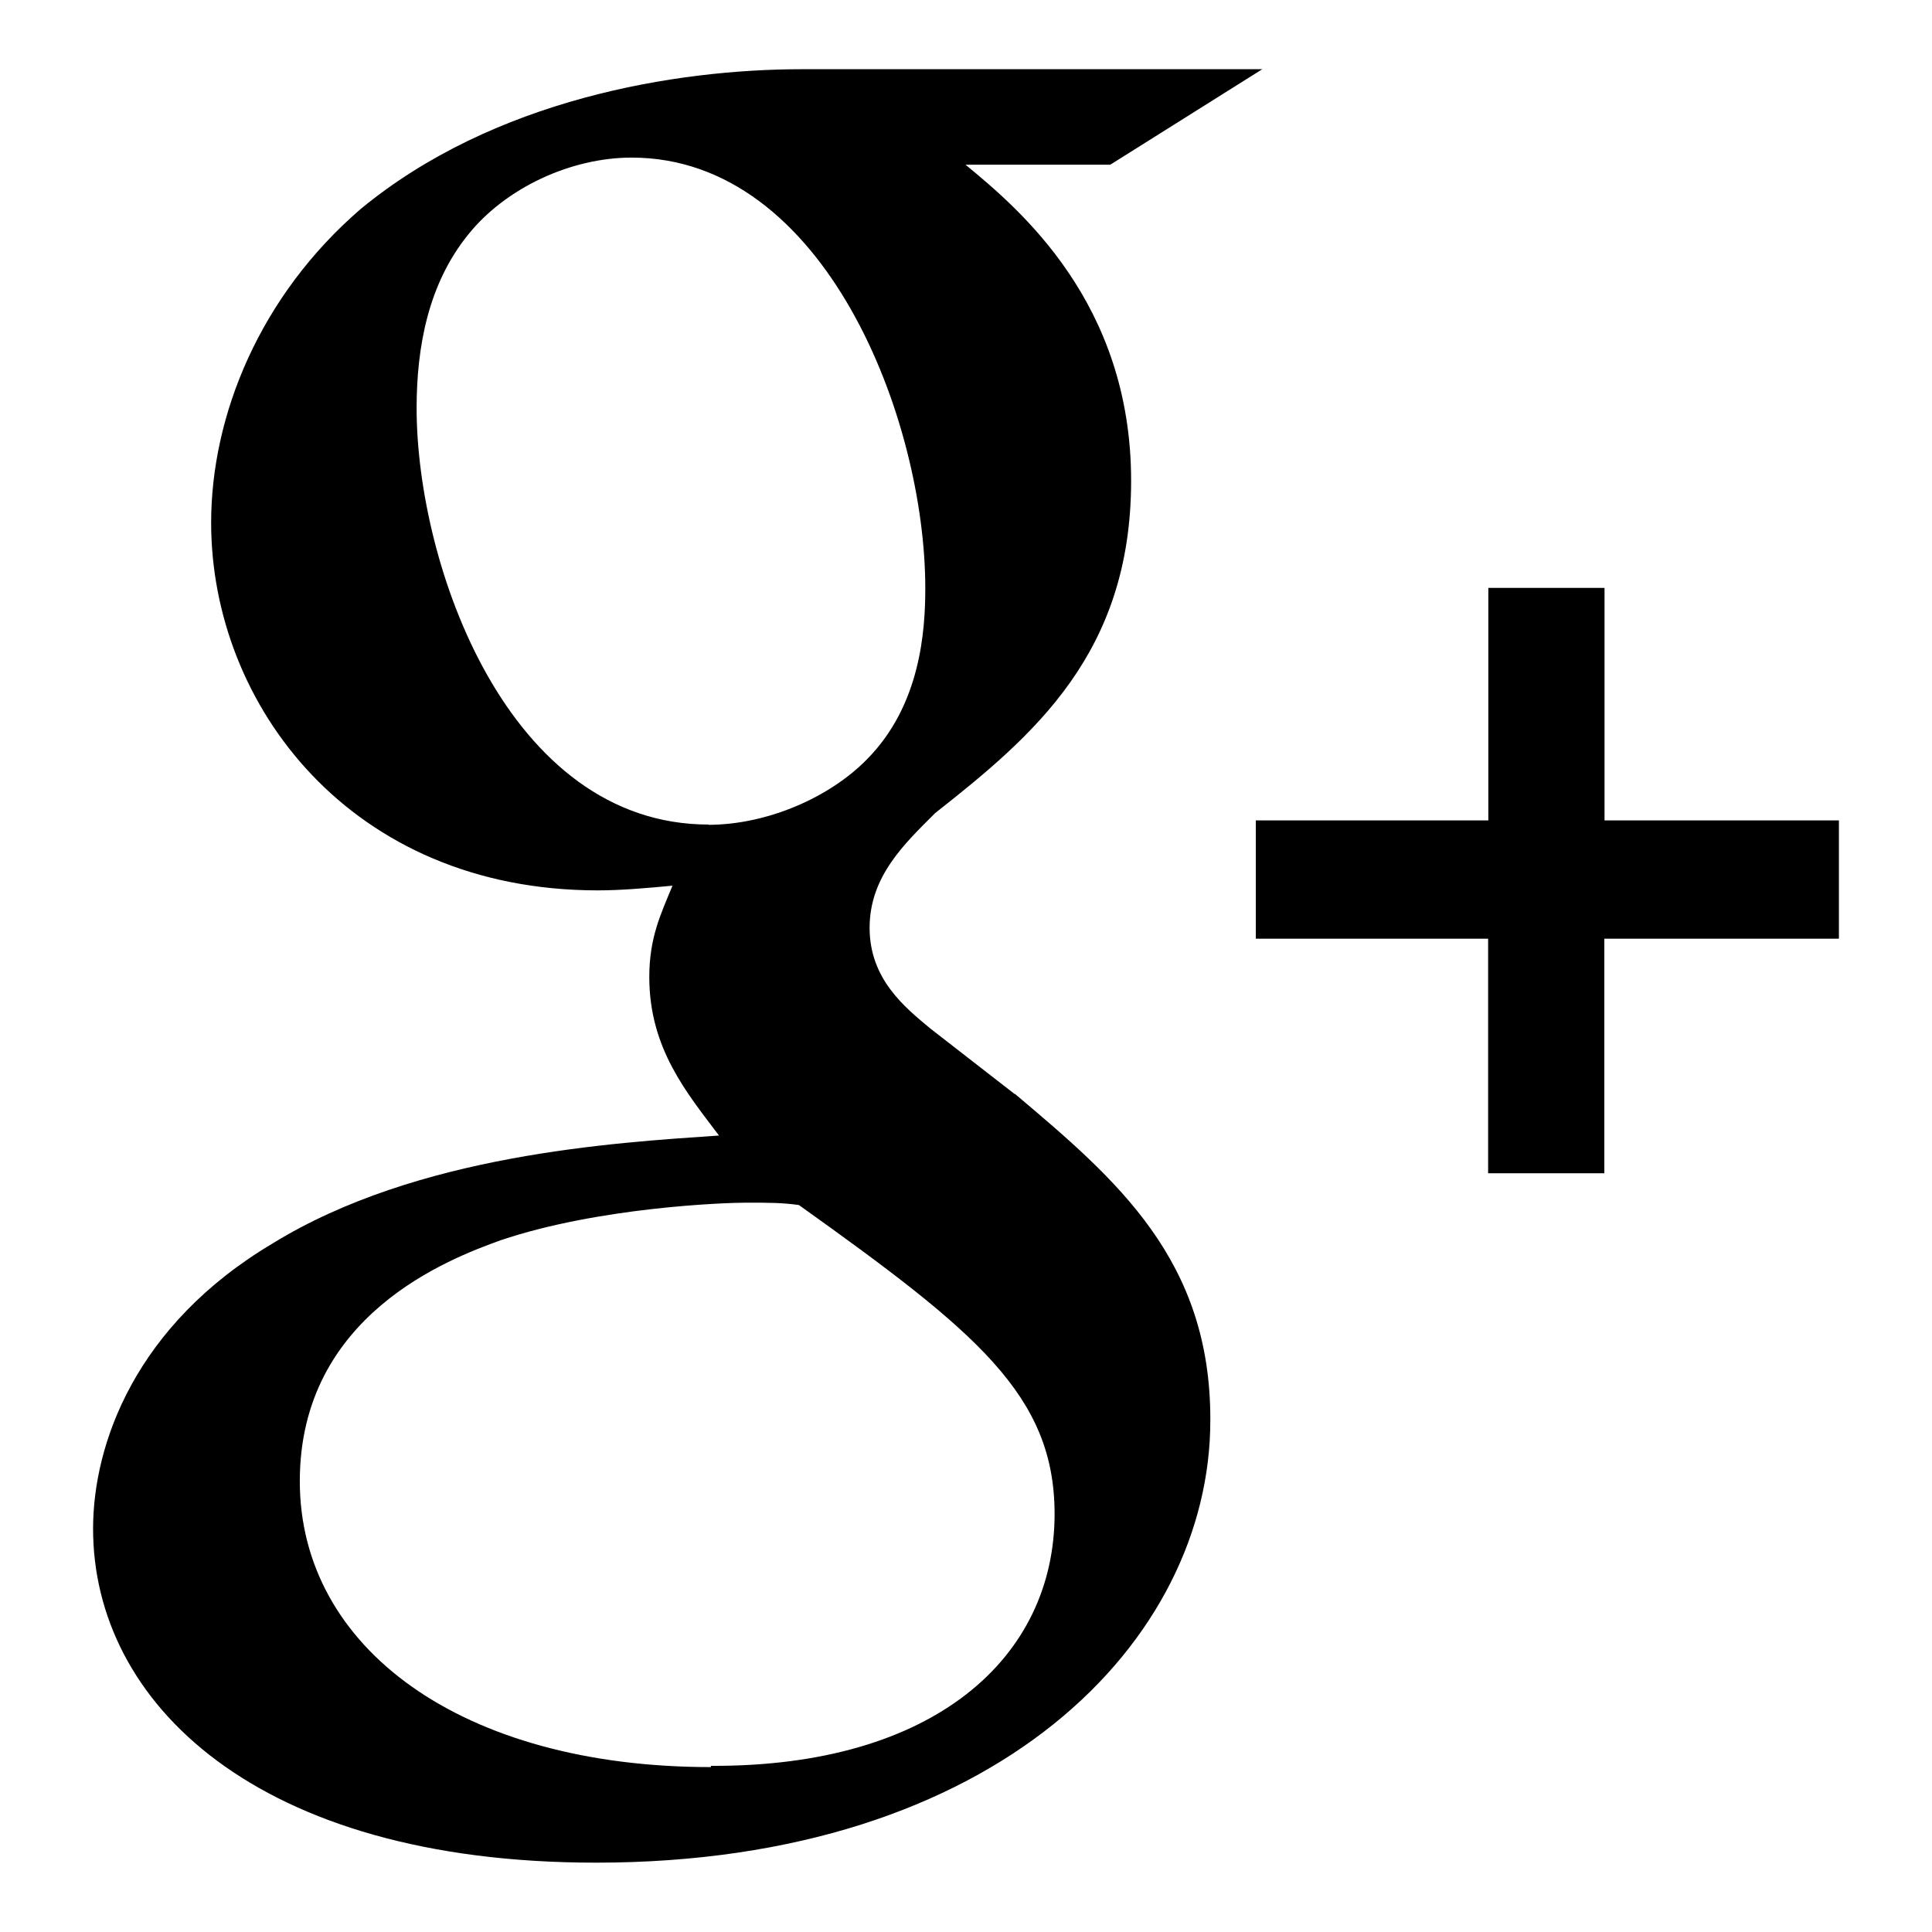
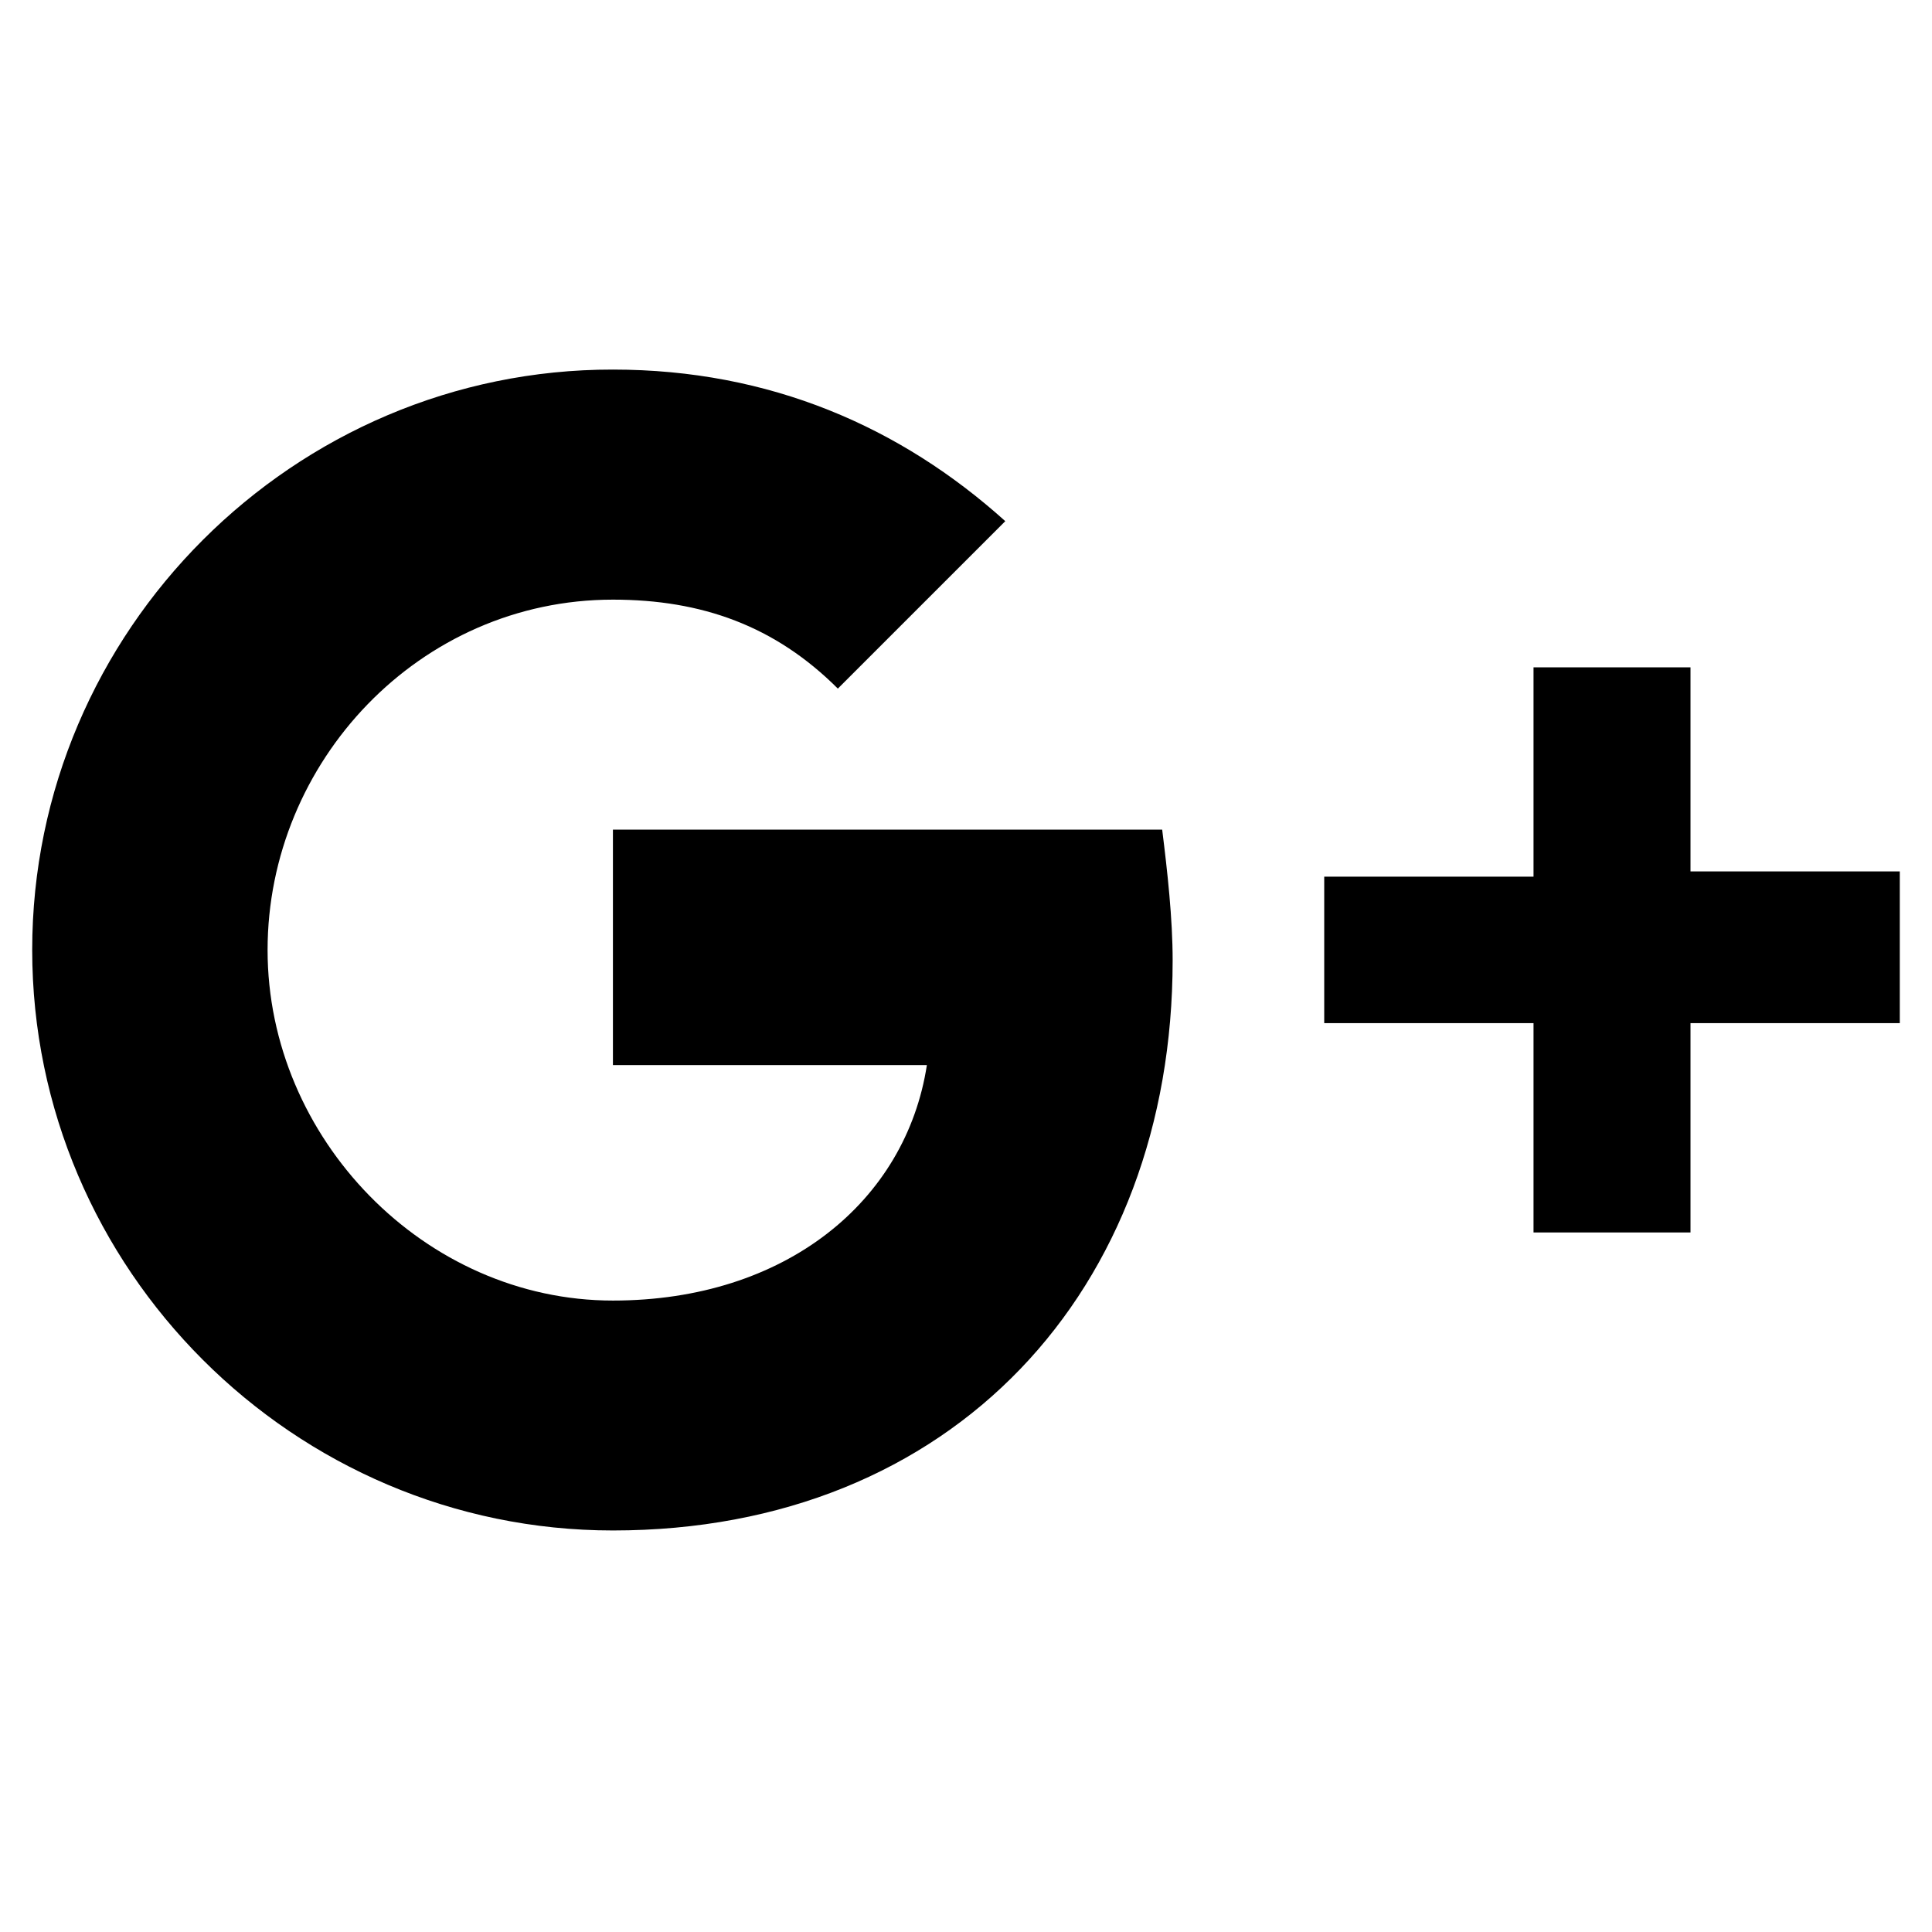
- <svg xmlns="http://www.w3.org/2000/svg" width="28" height="28" viewBox="0 0 28 28">
-   <path d="M14.703 15.854l-1.22-.948c-.37-.308-.88-.715-.88-1.46 0-.747.51-1.222.95-1.662 1.42-1.12 2.84-2.31 2.84-4.817 0-2.58-1.62-3.937-2.4-4.58h2.098l2.203-1.384h-6.67c-1.83 0-4.467.433-6.398 2.027C3.768 4.287 3.06 6.018 3.06 7.576c0 2.634 2.02 5.328 5.603 5.328.34 0 .71-.033 1.083-.068-.167.408-.336.748-.336 1.324 0 1.04.55 1.685 1.01 2.297-1.523.104-4.37.273-6.466 1.562-1.998 1.187-2.605 2.915-2.605 4.136 0 2.512 2.357 4.84 7.288 4.84 5.822 0 8.904-3.223 8.904-6.41.008-2.327-1.36-3.49-2.83-4.73h-.01zM10.27 11.95c-2.913 0-4.232-3.764-4.232-6.036 0-.884.168-1.797.744-2.51.543-.68 1.49-1.12 2.372-1.12 2.807 0 4.256 3.797 4.256 6.24 0 .613-.067 1.695-.845 2.48-.537.55-1.438.947-2.295.95v-.003zm.032 13.66c-3.62 0-5.957-1.733-5.957-4.143 0-2.408 2.165-3.223 2.91-3.492 1.422-.48 3.25-.545 3.556-.545.34 0 .52 0 .767.034 2.574 1.838 3.706 2.757 3.706 4.48-.002 2.072-1.736 3.664-4.982 3.648l.002.017zM23.254 11.89V8.52H21.57v3.37H18.2v1.714h3.367v3.4h1.684v-3.4h3.4V11.89" />
+ <svg xmlns="http://www.w3.org/2000/svg" viewBox="0 0 24 24">
+   <path d="M21 8.29h-1.95v2.6h-2.6v1.82h2.6v2.6H21v-2.6h2.6v-1.885H21V8.29zM7.614 10.306v2.925h3.9c-.26 1.69-1.755 2.925-3.9 2.925-2.34 0-4.29-2.016-4.29-4.354s1.885-4.353 4.29-4.353c1.104 0 2.014.326 2.794 1.105l2.08-2.08c-1.3-1.17-2.924-1.883-4.874-1.883C3.65 4.586.4 7.835.4 11.8s3.25 7.212 7.214 7.212c4.224 0 6.953-2.988 6.953-7.082 0-.52-.065-1.104-.13-1.624H7.614z" />
</svg>
